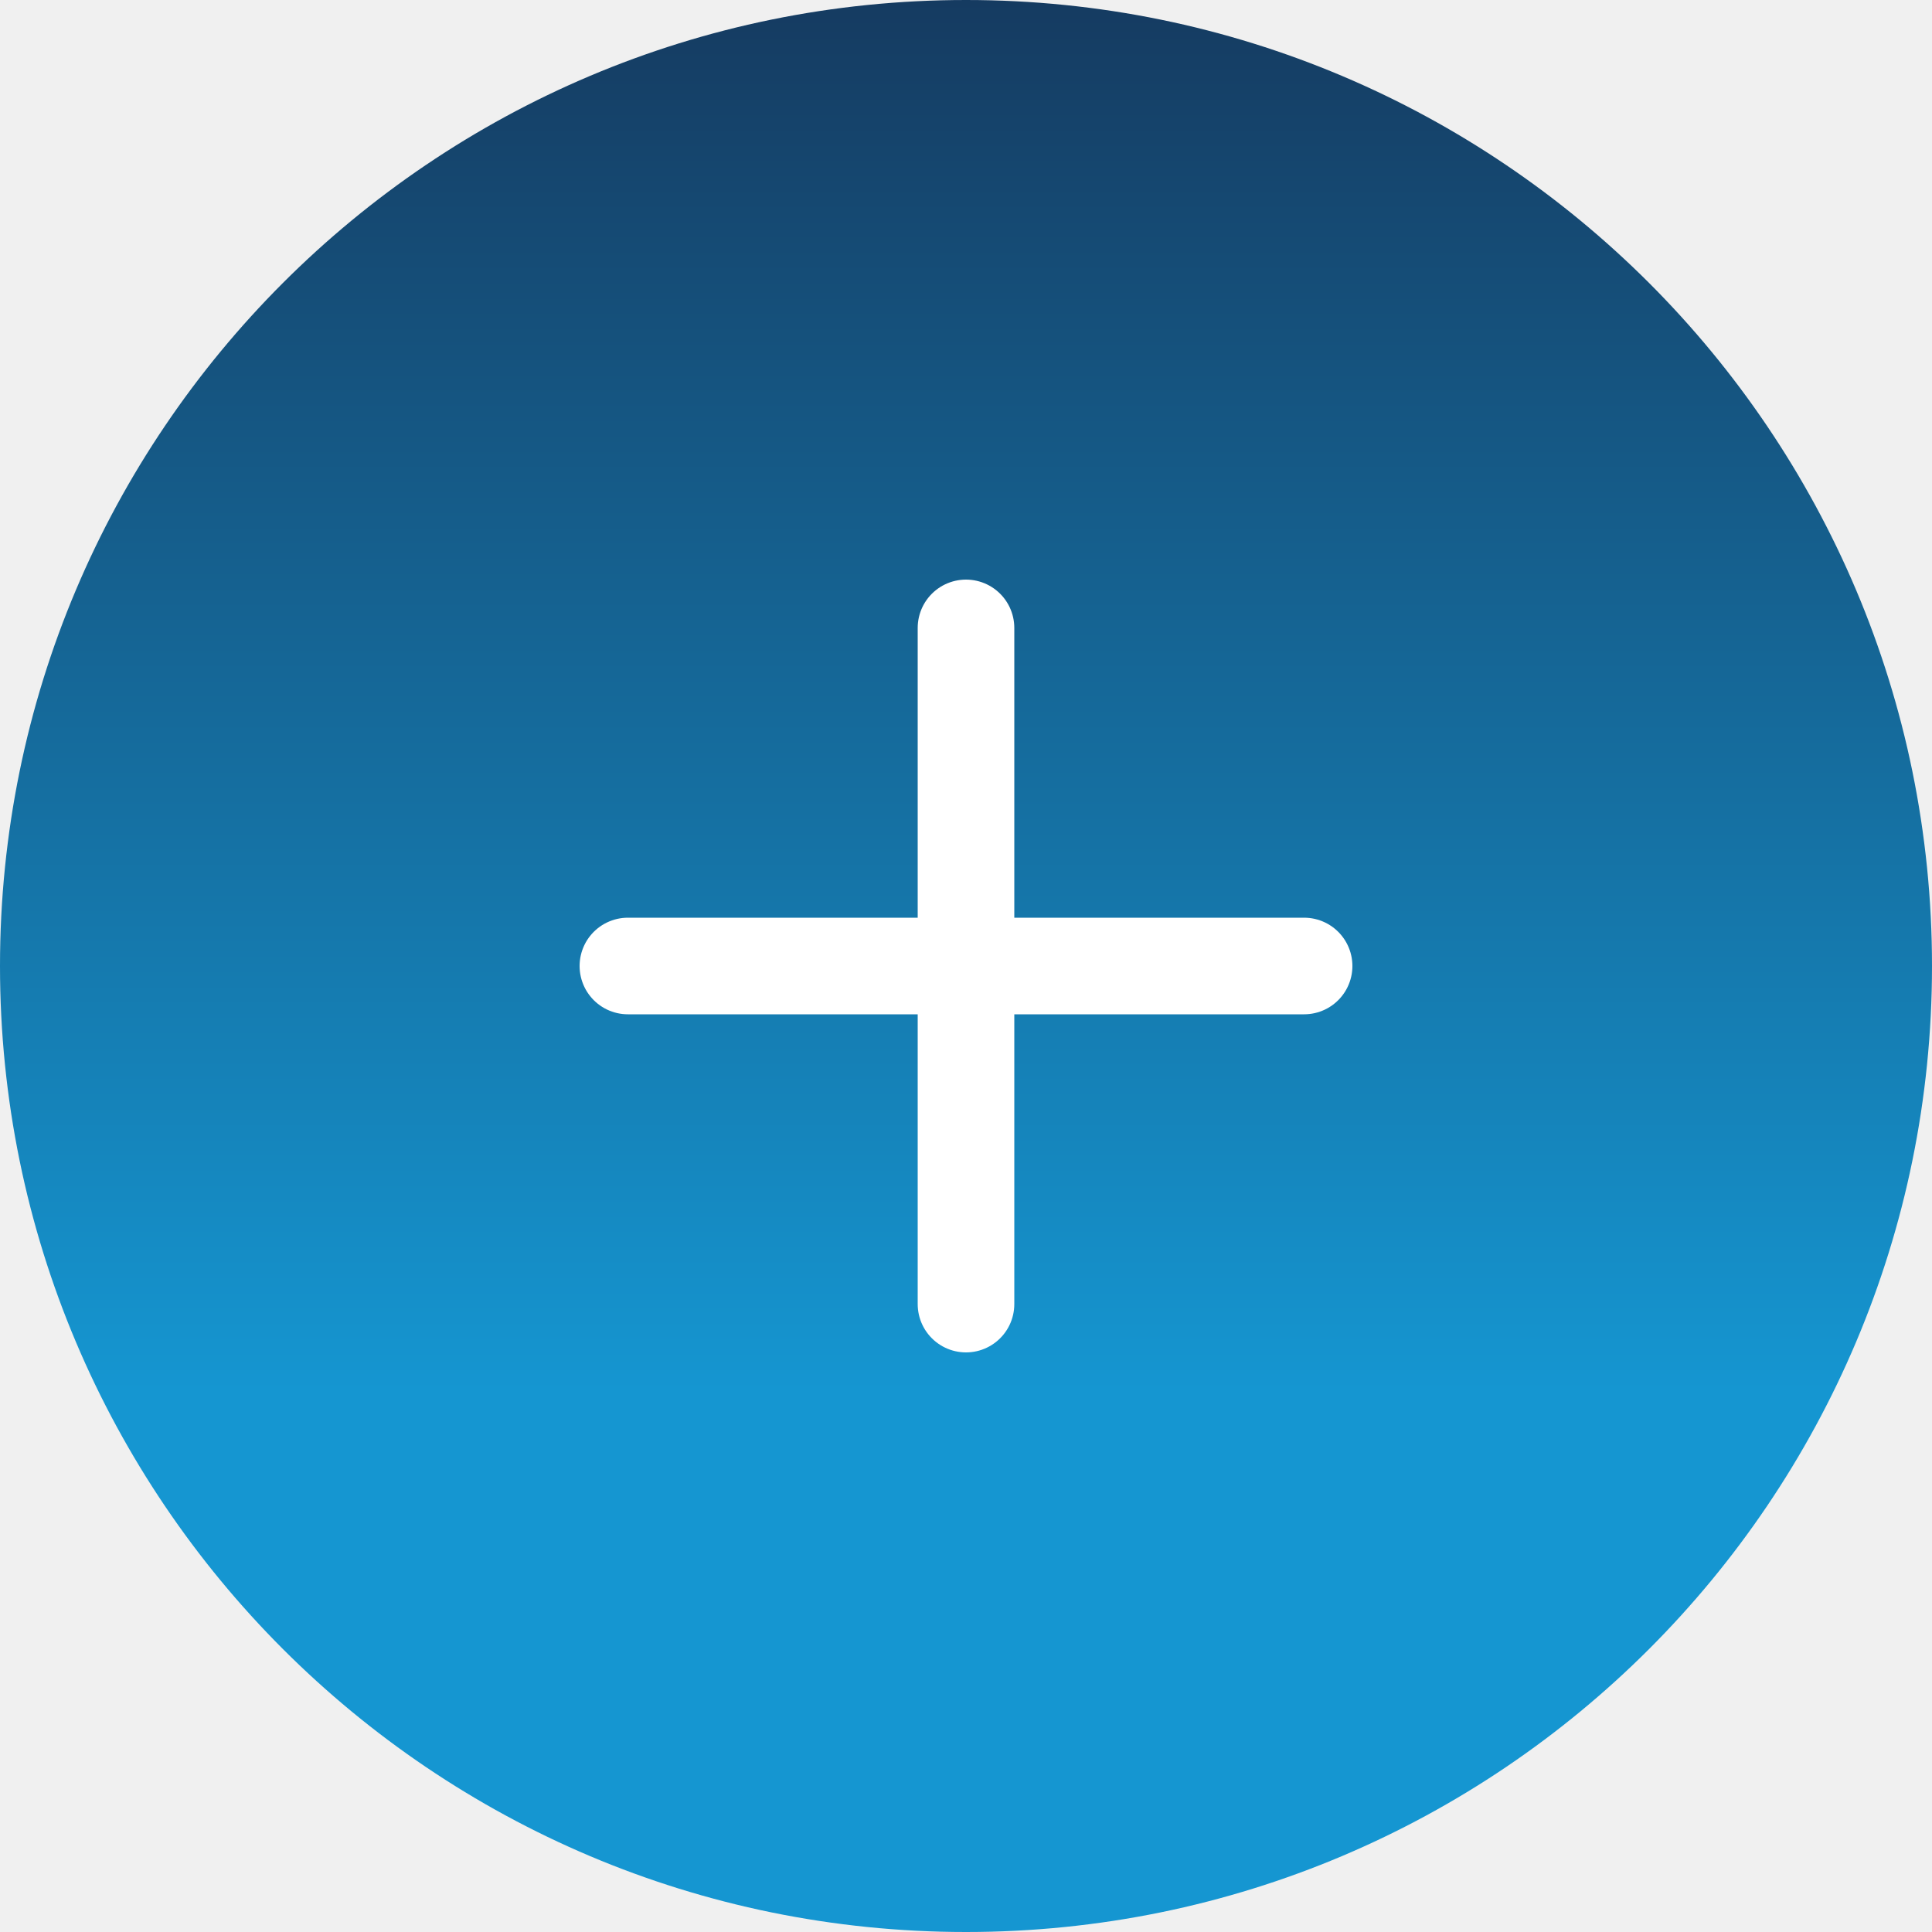
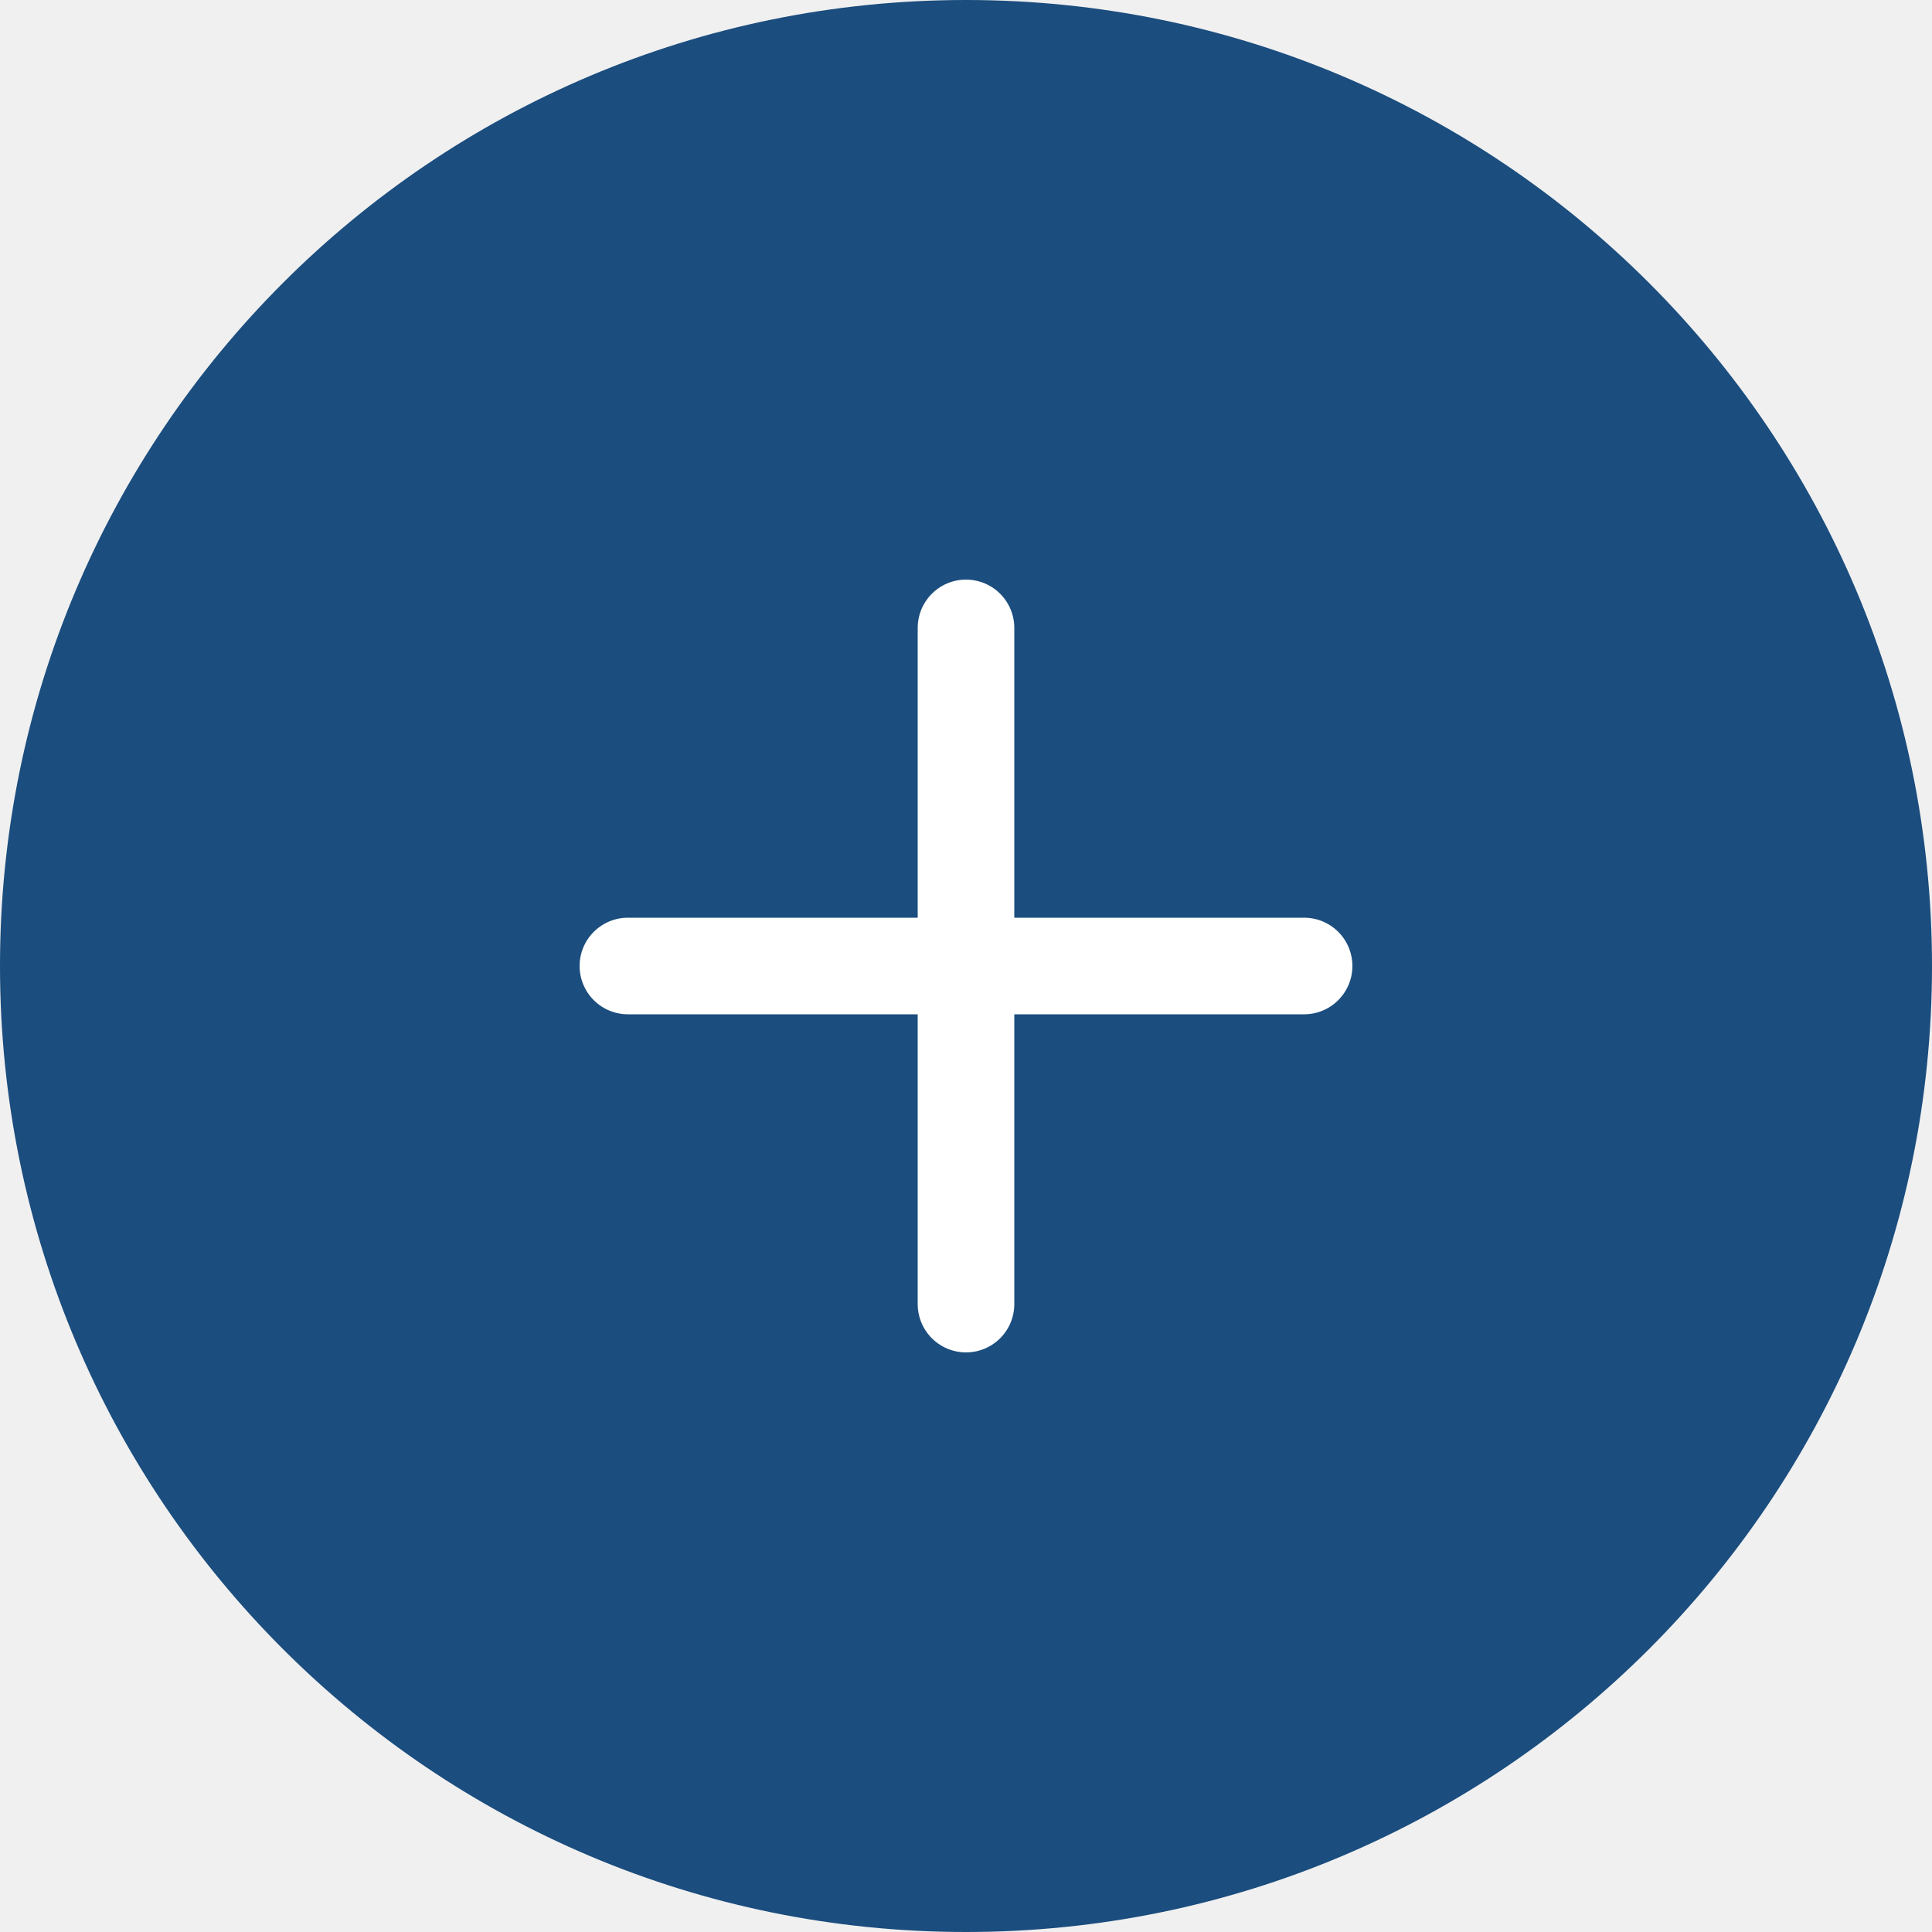
- <svg xmlns="http://www.w3.org/2000/svg" width="40" height="40" fill="none">
-   <rect width="40" height="40" fill="url(#a)" rx="20" />
-   <path stroke="#fff" stroke-linecap="round" stroke-linejoin="round" stroke-width="2" d="M20 13v14m-7-7h14" />
-   <defs>
-     <linearGradient id="a" x1="20" x2="20" y1="0" y2="40" gradientUnits="userSpaceOnUse">
-       <stop stop-color="#153B61" />
-       <stop offset=".721" stop-color="#1596D1" />
-     </linearGradient>
-   </defs>
+ <svg xmlns="http://www.w3.org/2000/svg" width="40" height="40" viewBox="0 0 40 40" fill="none">
+   <rect width="40" height="40" rx="20" fill="#1B4D7E" />
+   <path d="M20 13V27M13 20H27" stroke="white" stroke-width="2" stroke-linecap="round" stroke-linejoin="round" />
</svg>
